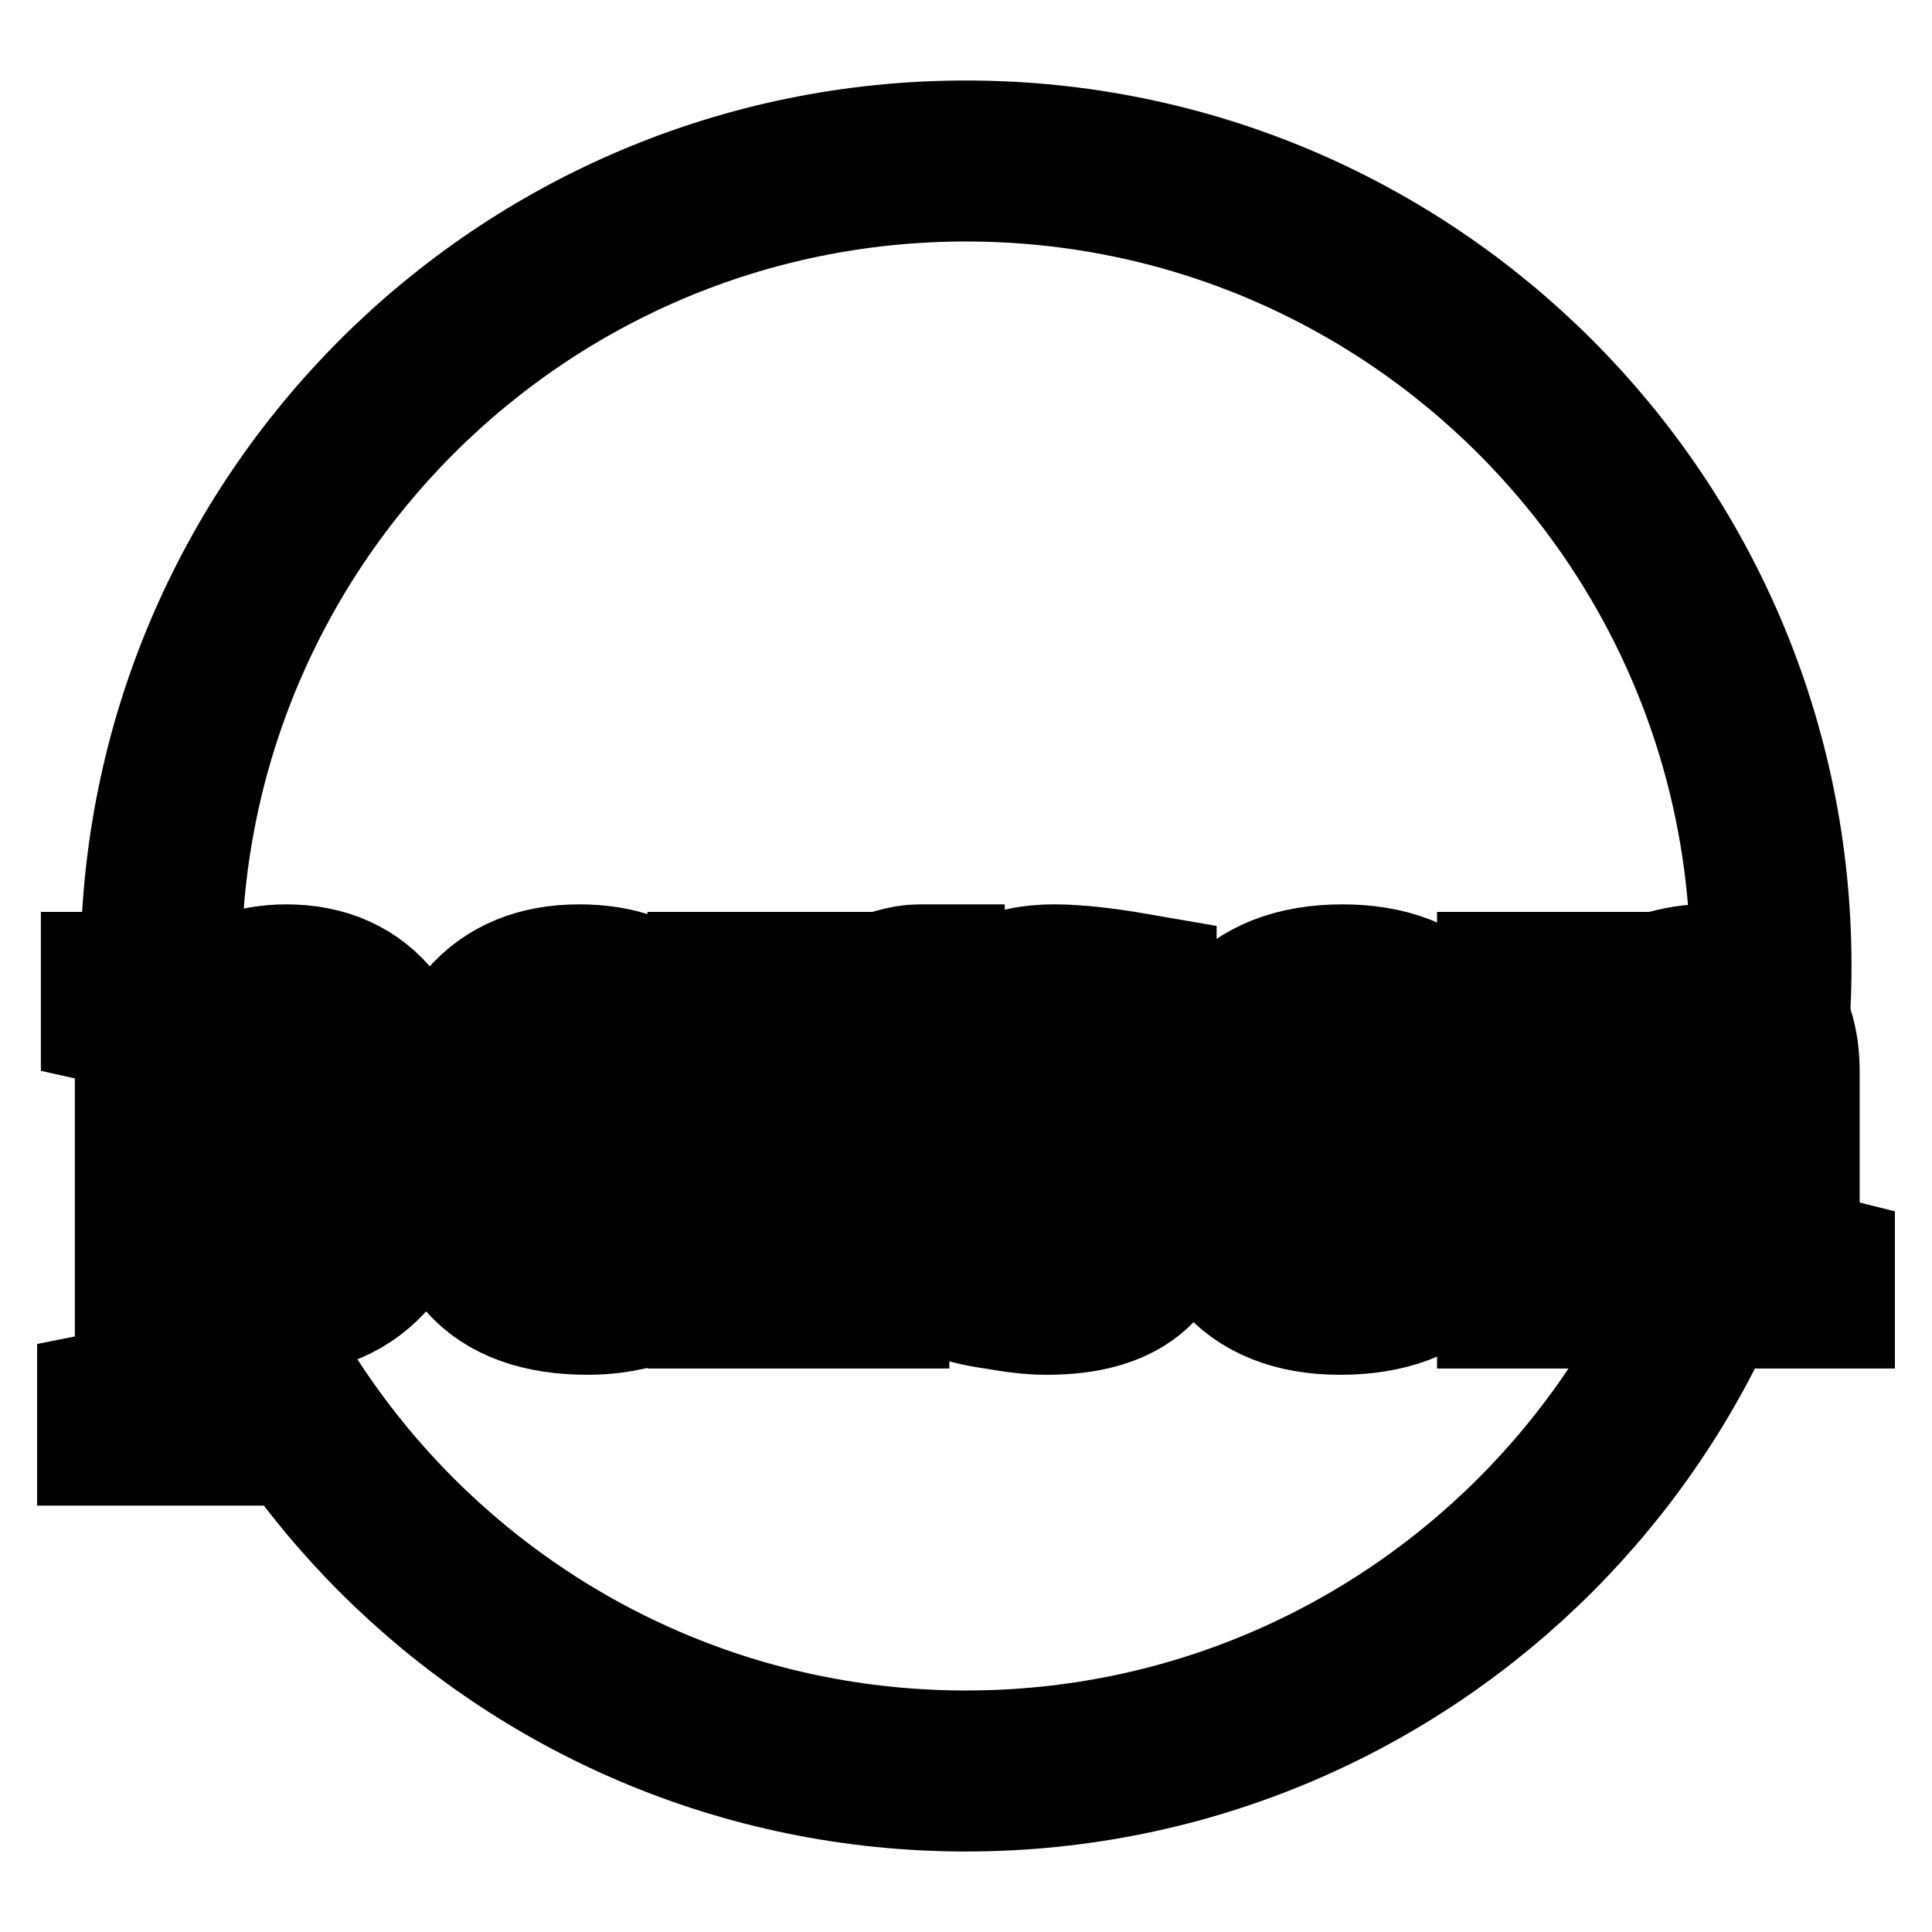
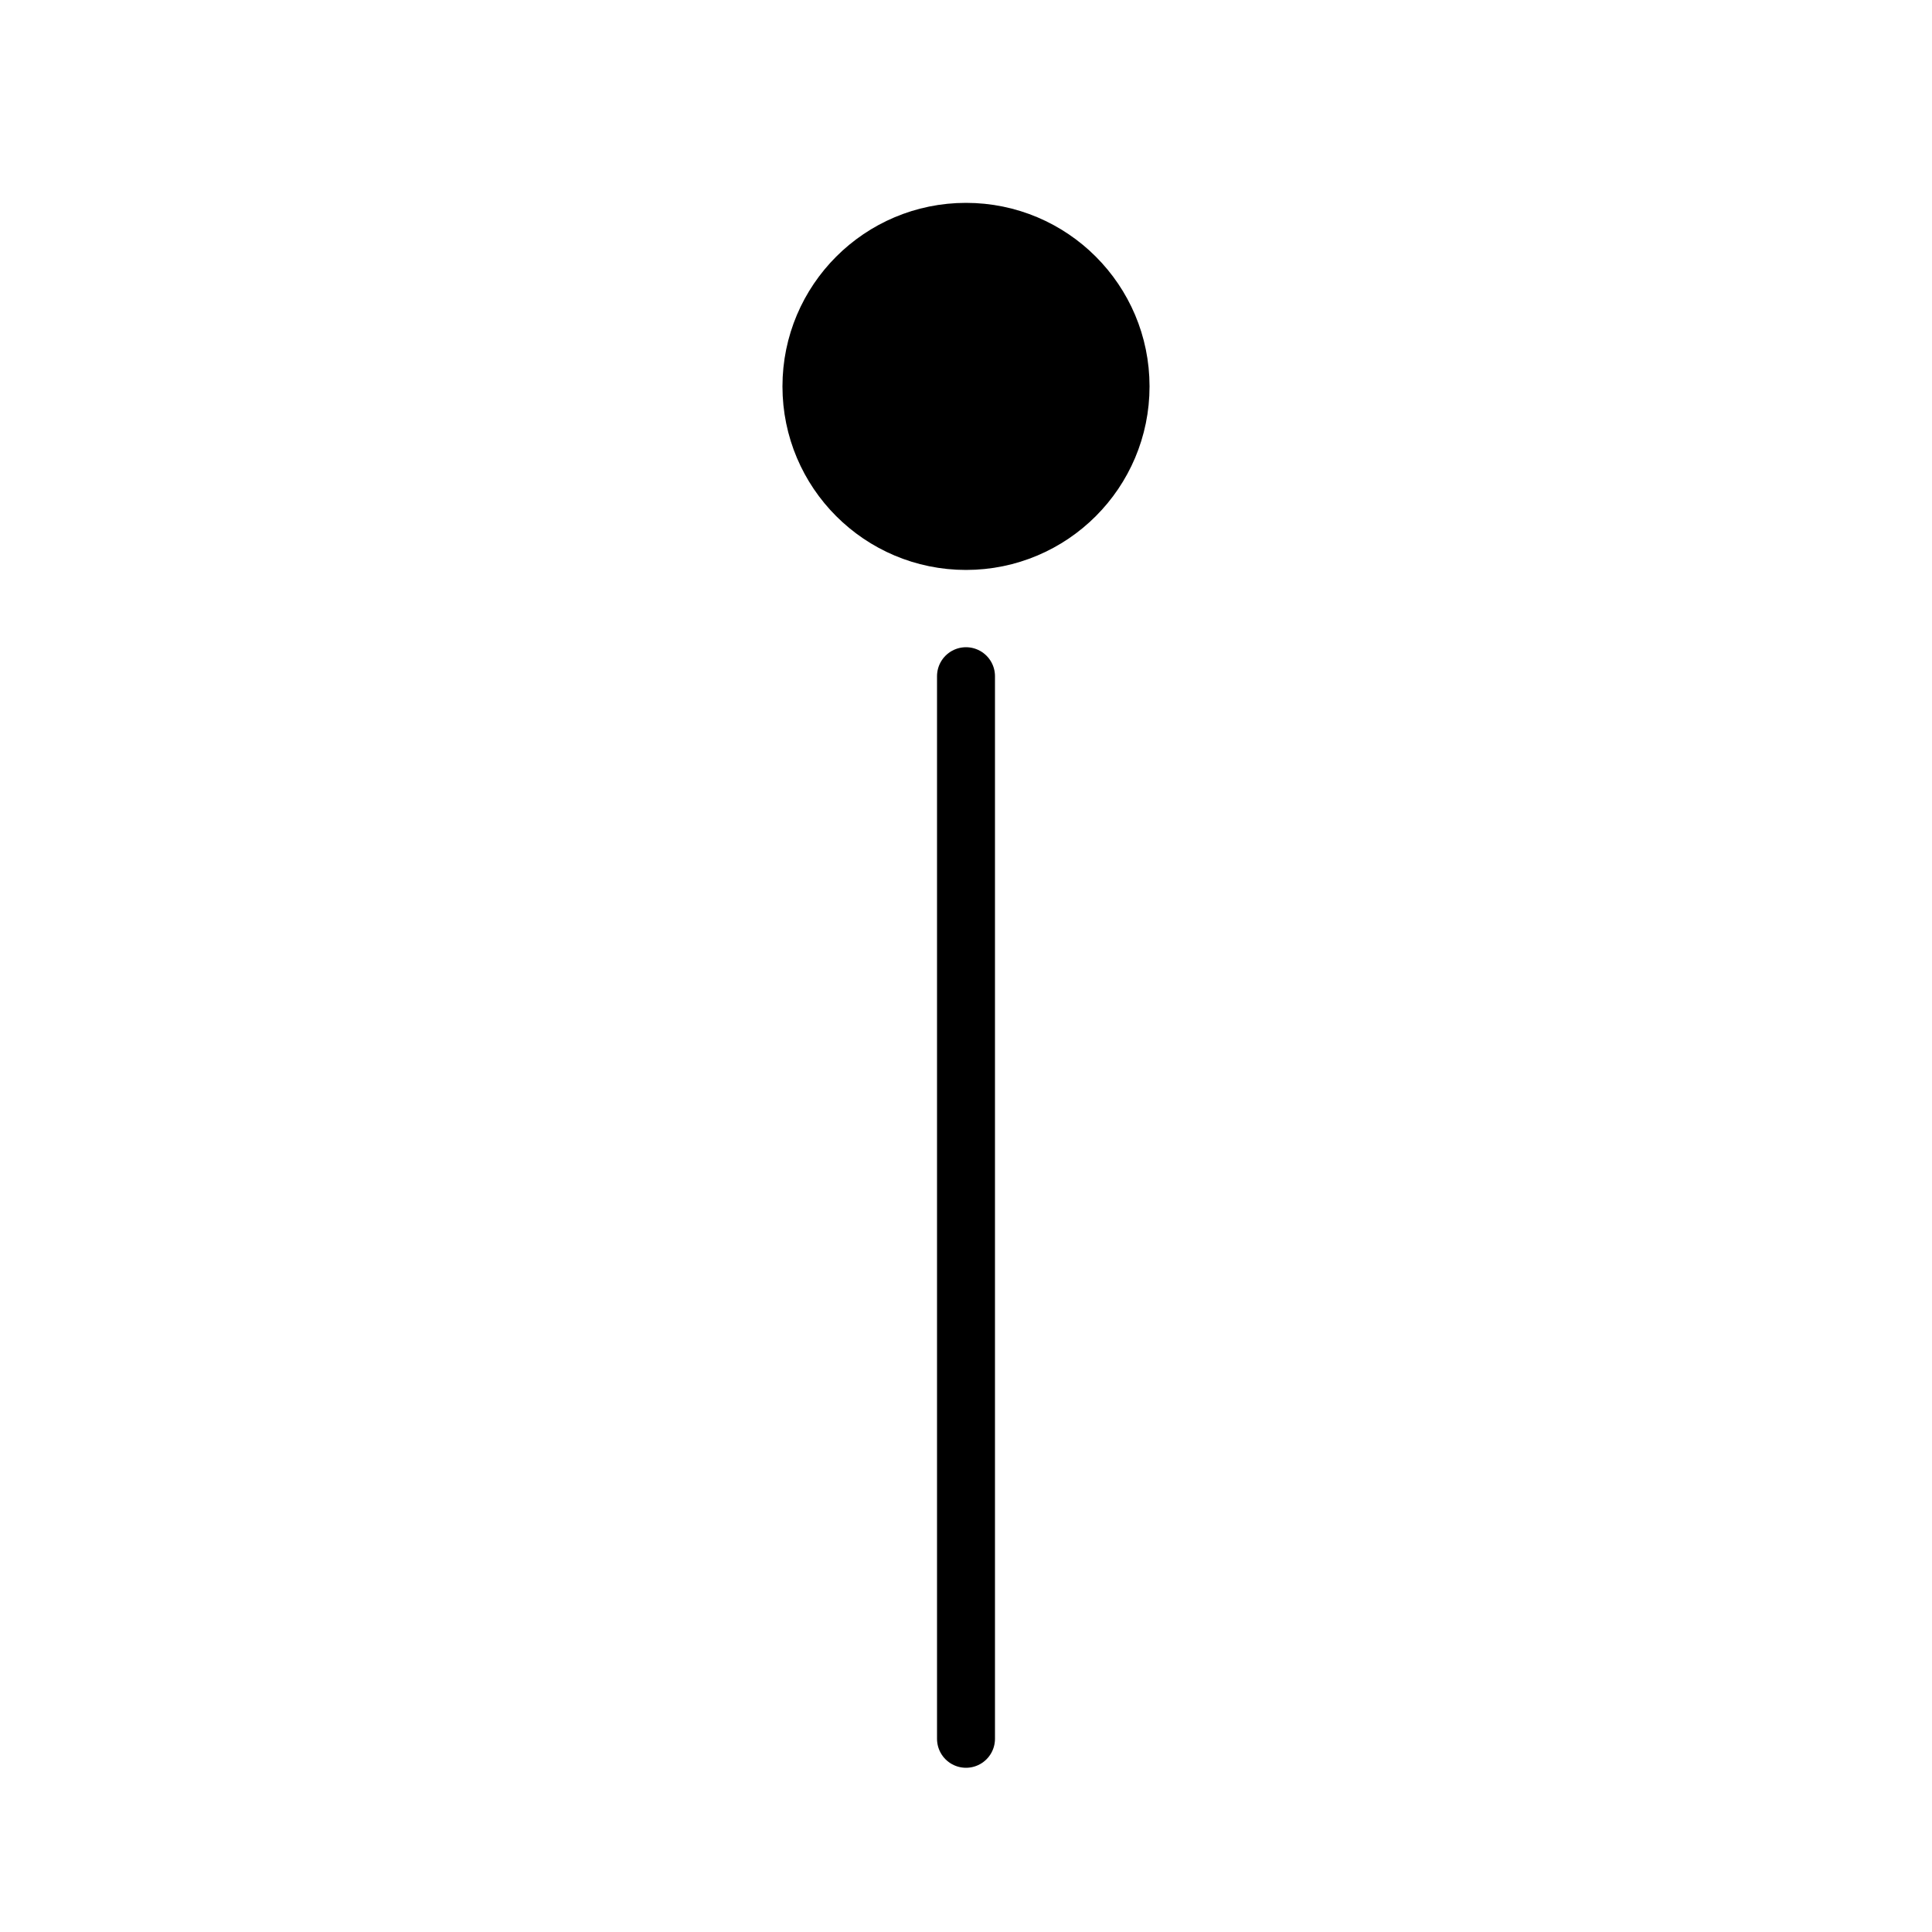
- <svg xmlns="http://www.w3.org/2000/svg" viewBox="0 0 24 24" fill="none" stroke="currentColor" stroke-width="2">
-   <circle cx="12" cy="12" r="10" />
-   <text x="12" y="16" text-anchor="middle" font-size="8" fill="currentColor">person</text>
+ <svg xmlns="http://www.w3.org/2000/svg" viewBox="0 0 100 100" fill="none">
+   <line x1="50" y1="35" x2="50" y2="90" stroke="currentColor" stroke-width="3" stroke-linecap="round" />
+   <circle cx="50" cy="20" r="8" fill="currentColor" stroke="currentColor" stroke-width="3" />
</svg>
